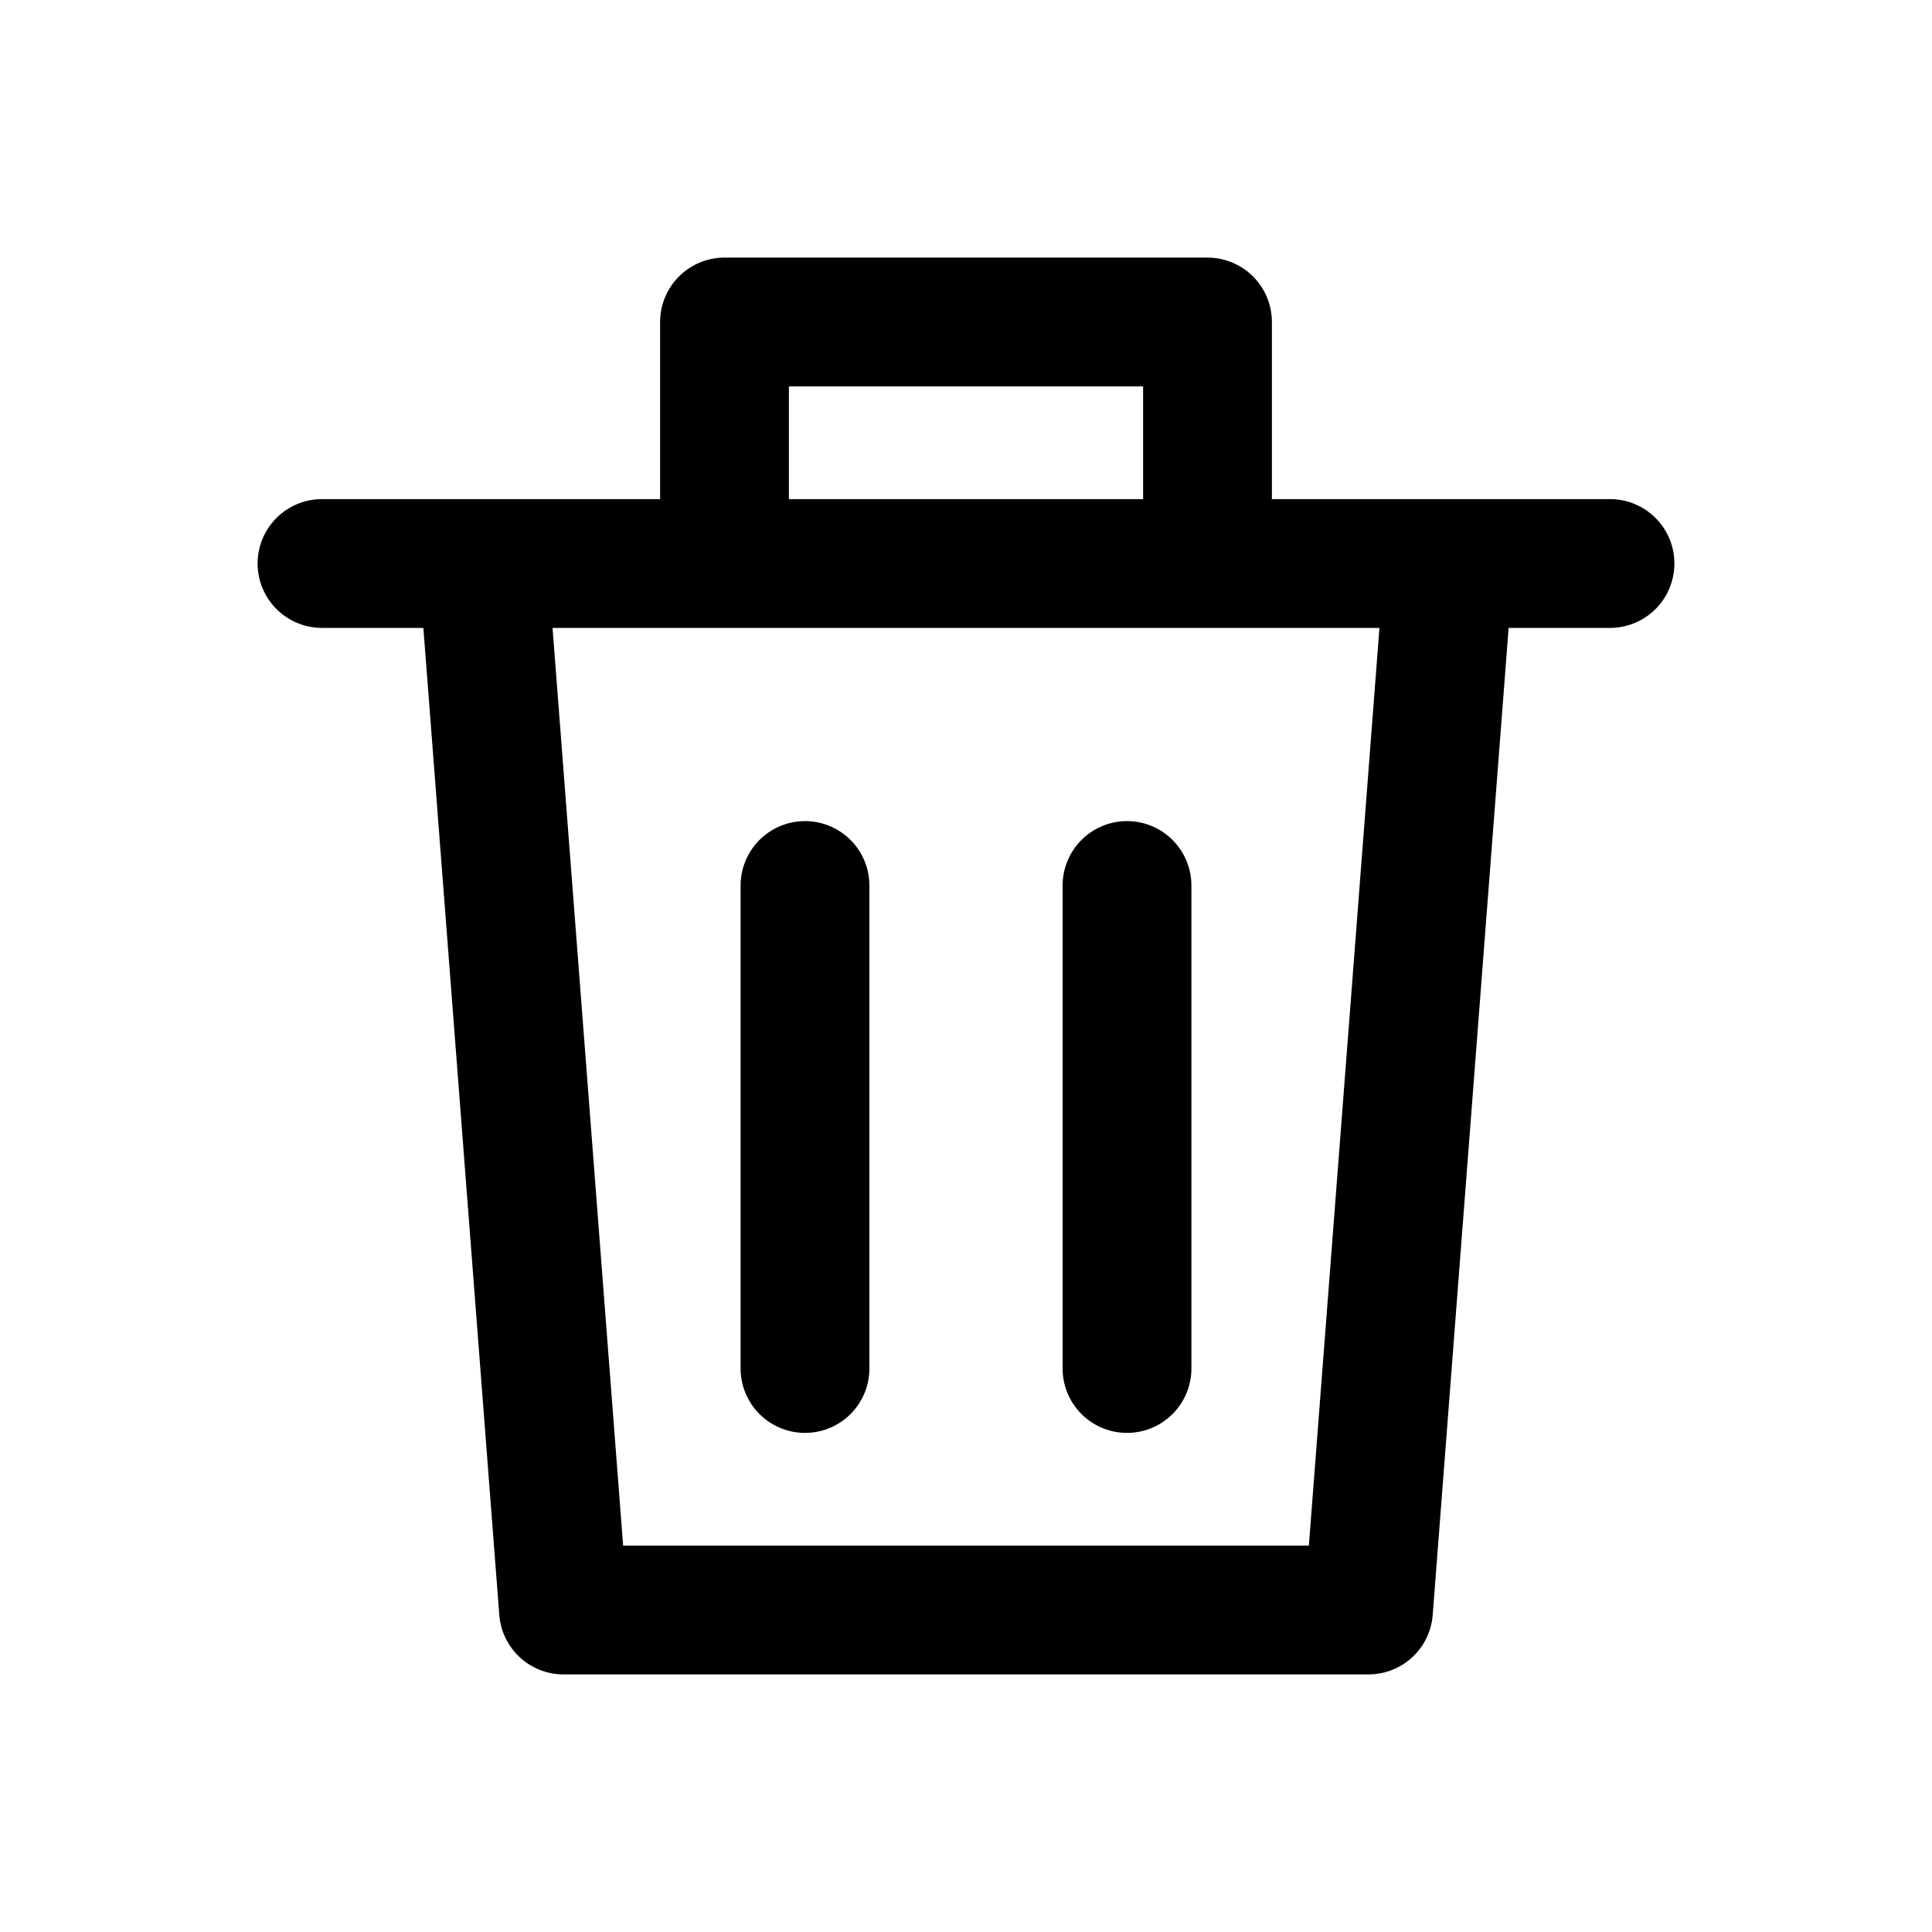
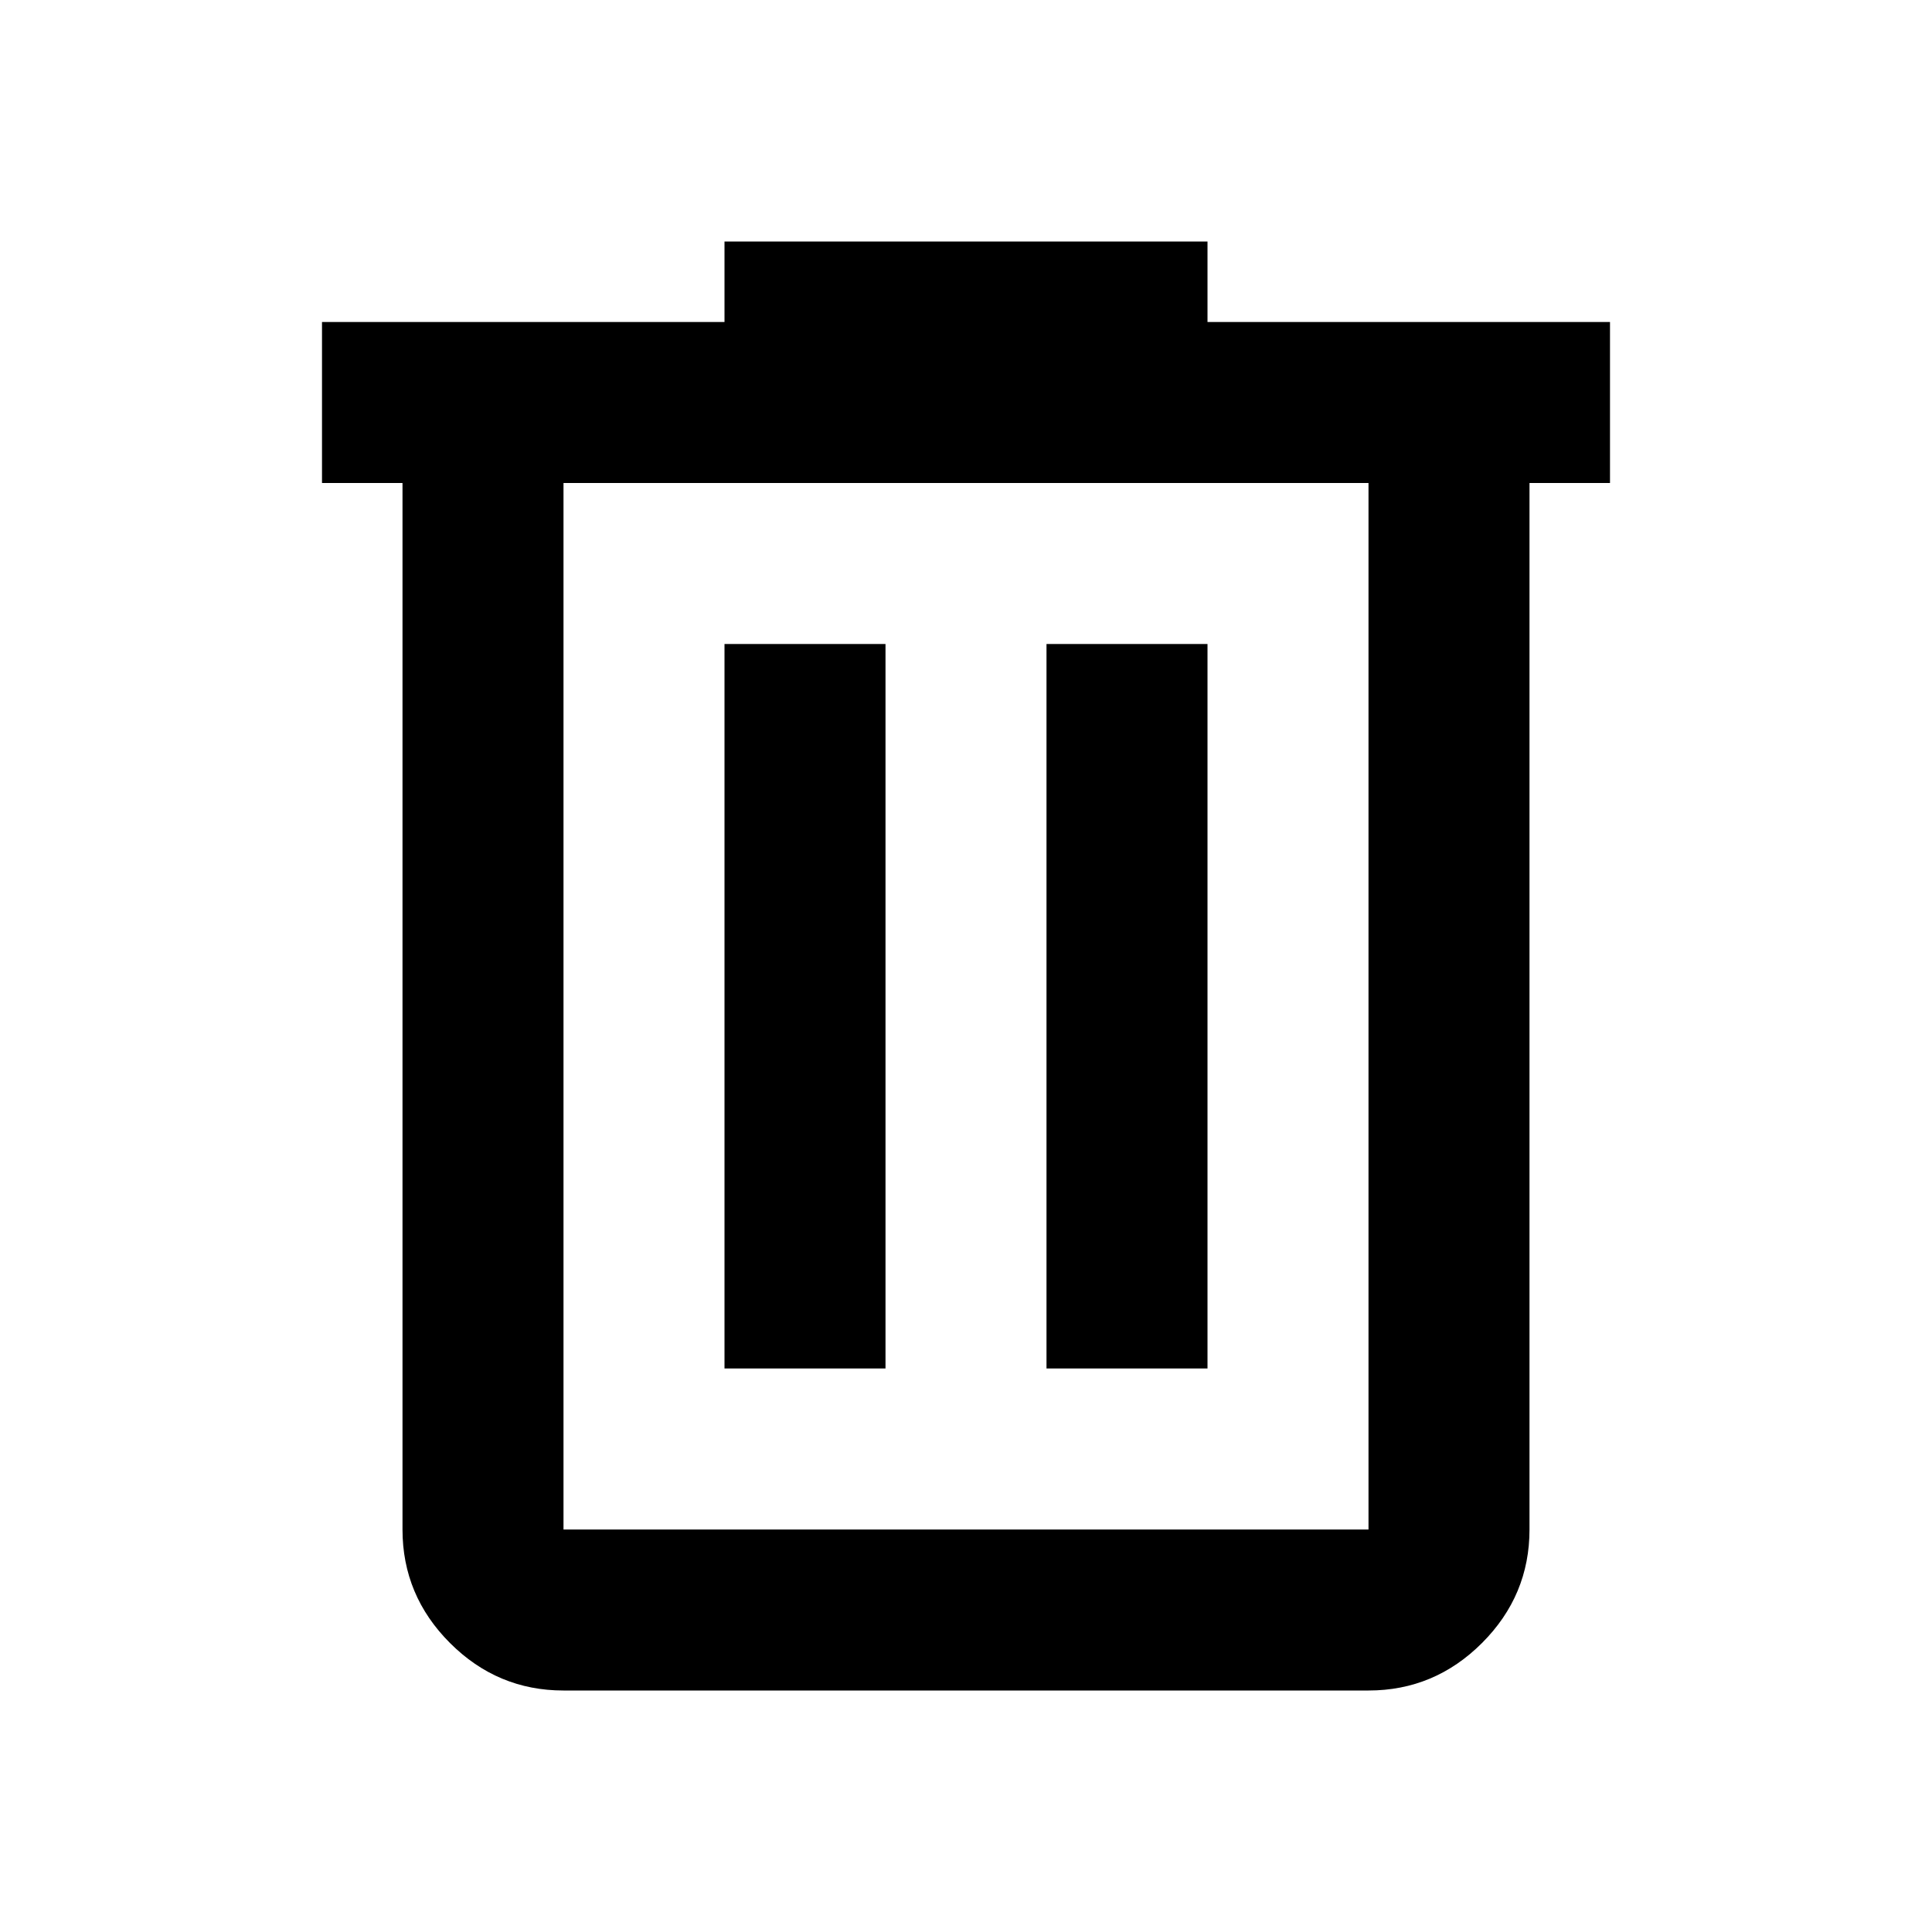
- <svg xmlns="http://www.w3.org/2000/svg" viewBox="0 0 24 24" fill="none" stroke="currentColor" stroke-width="1.6" stroke-linecap="round" stroke-linejoin="round">
-   <path d="M4 7h16 M9 7V4h6v3 M6 7l1 13h10l1-13 M10 11v6 M14 11v6" />
+ <svg xmlns="http://www.w3.org/2000/svg" viewBox="0 0 24 24" height="24px" width="24px" fill="currentColor">
+   <path d="M7,21q-0.82,0-1.41-0.59T5,19V6H4V4H9V3h6V4h5V6H19V19q0,0.82-0.59,1.41T17,21H7ZM17,6H7V19H17V6ZM9,17h2V8H9v9Zm4,0h2V8H13v9ZM7,6V19V6Z" />
</svg>
